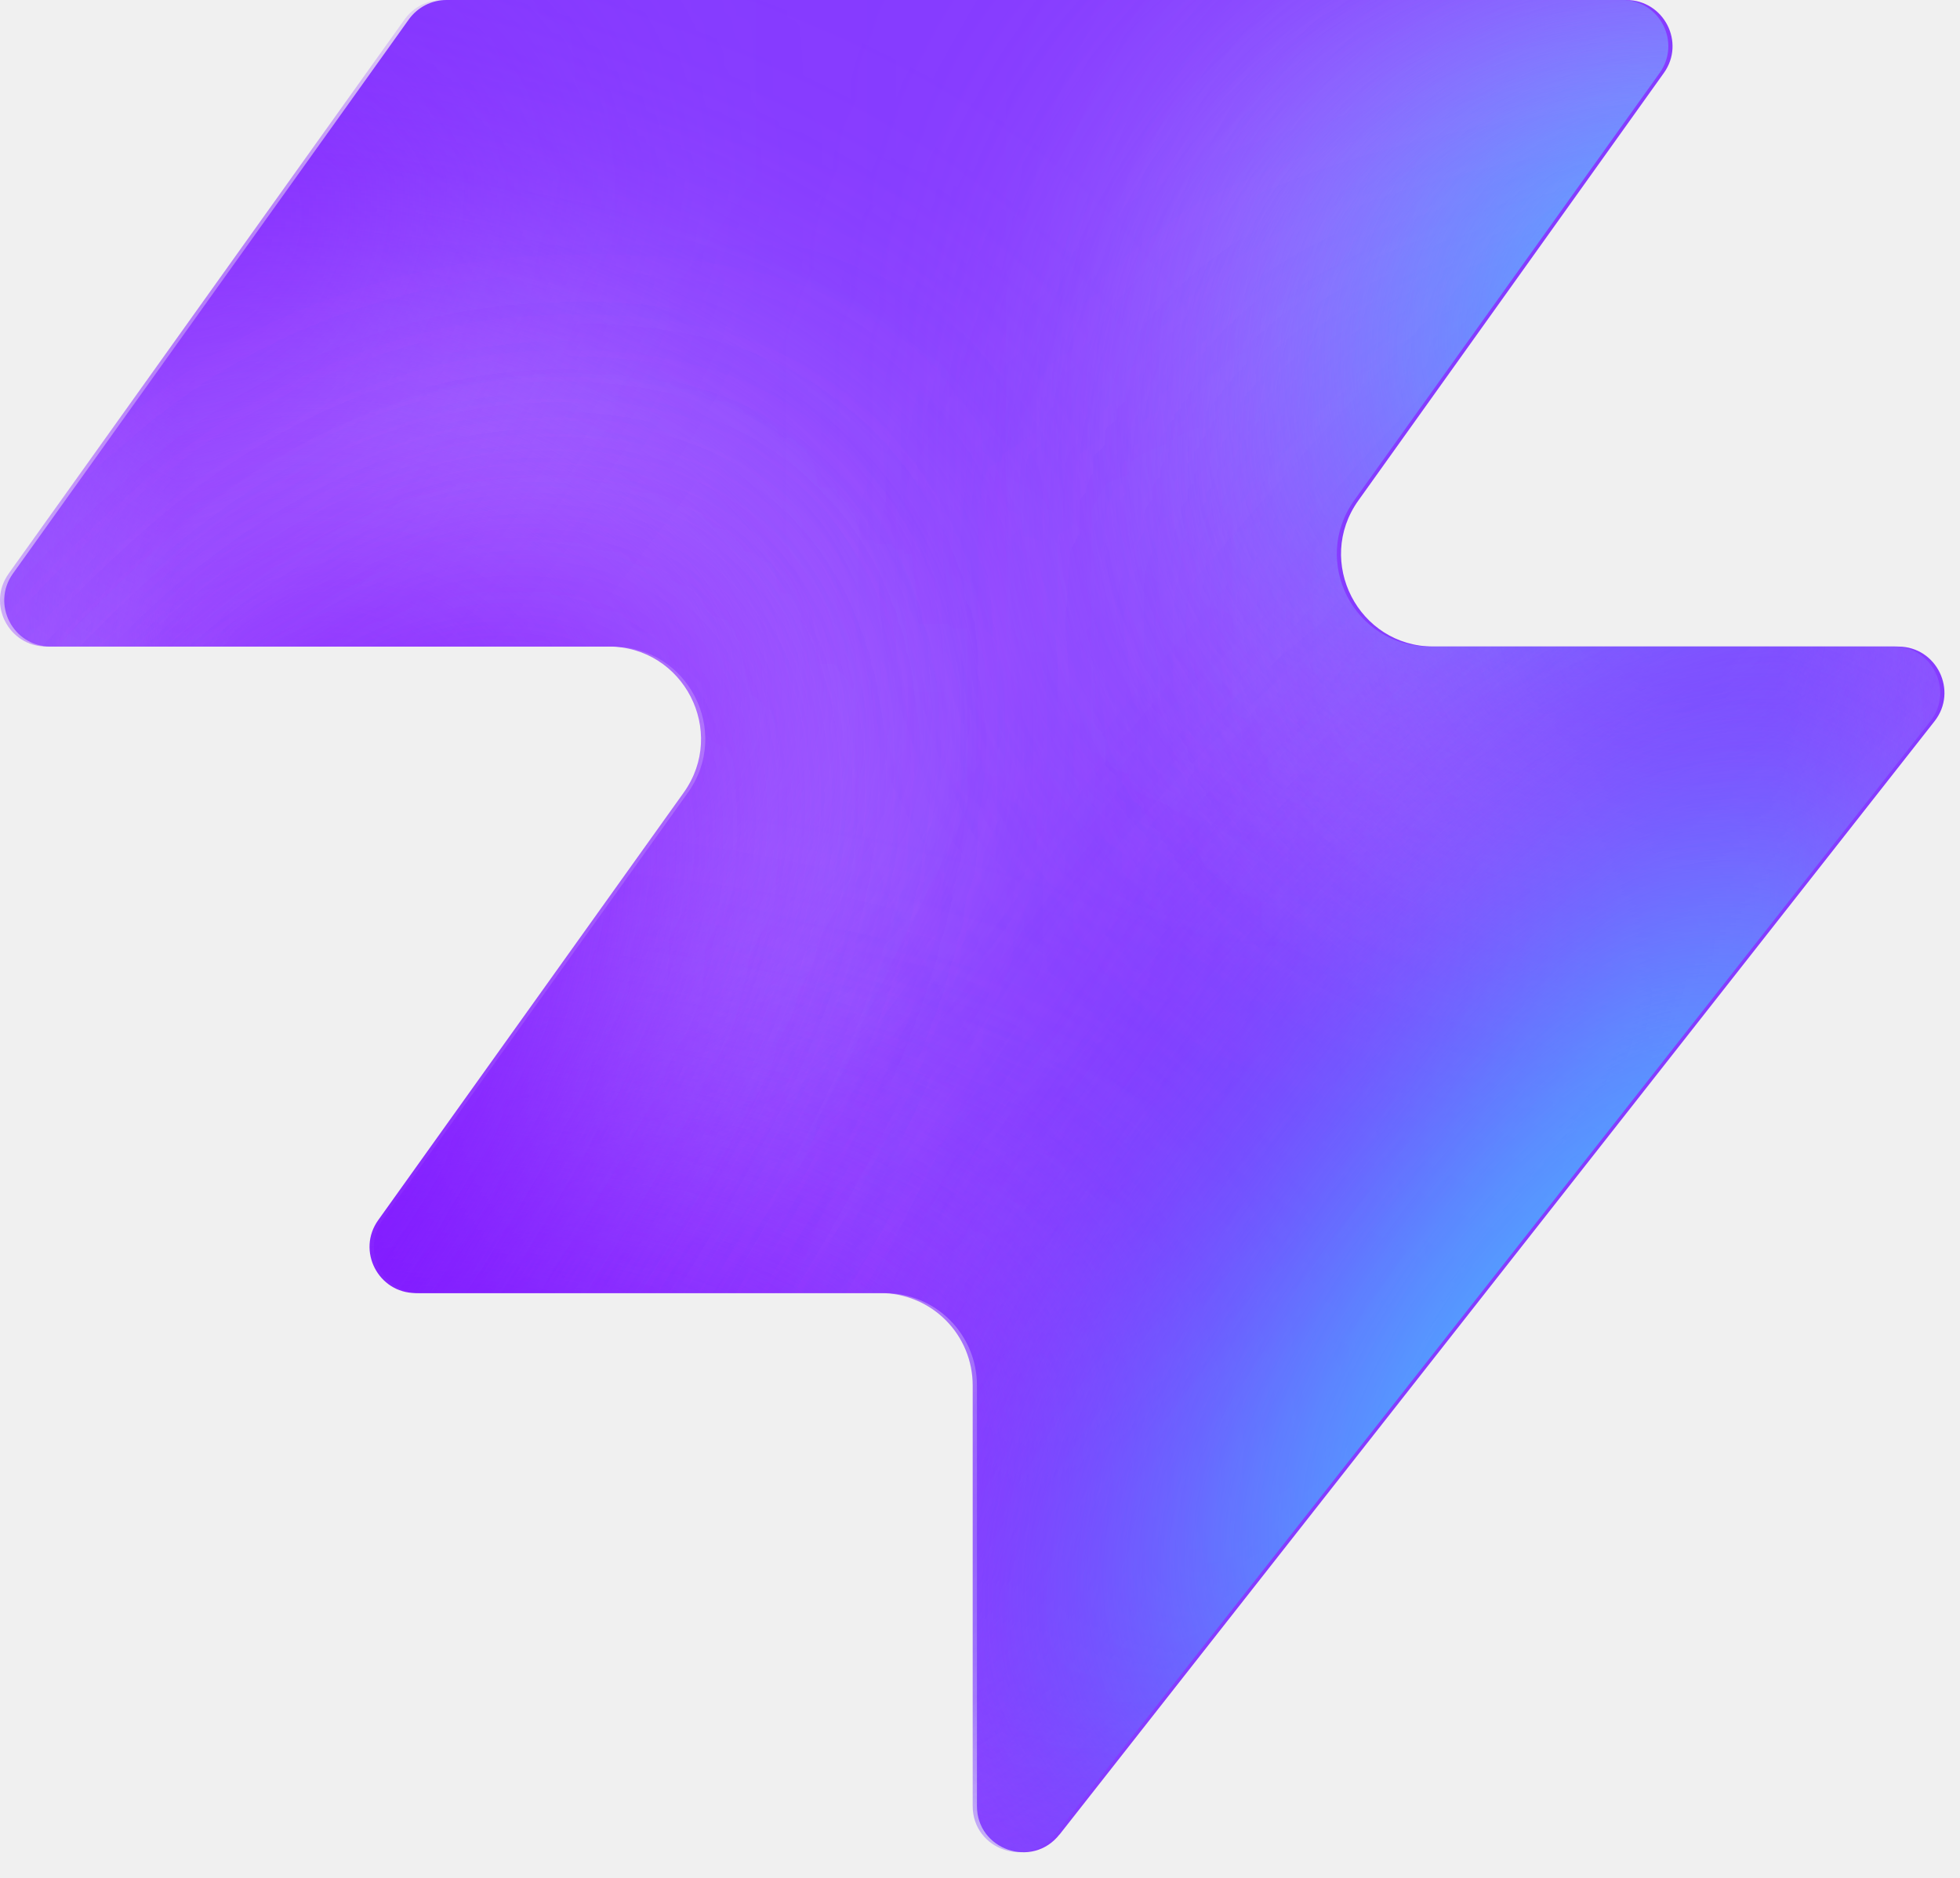
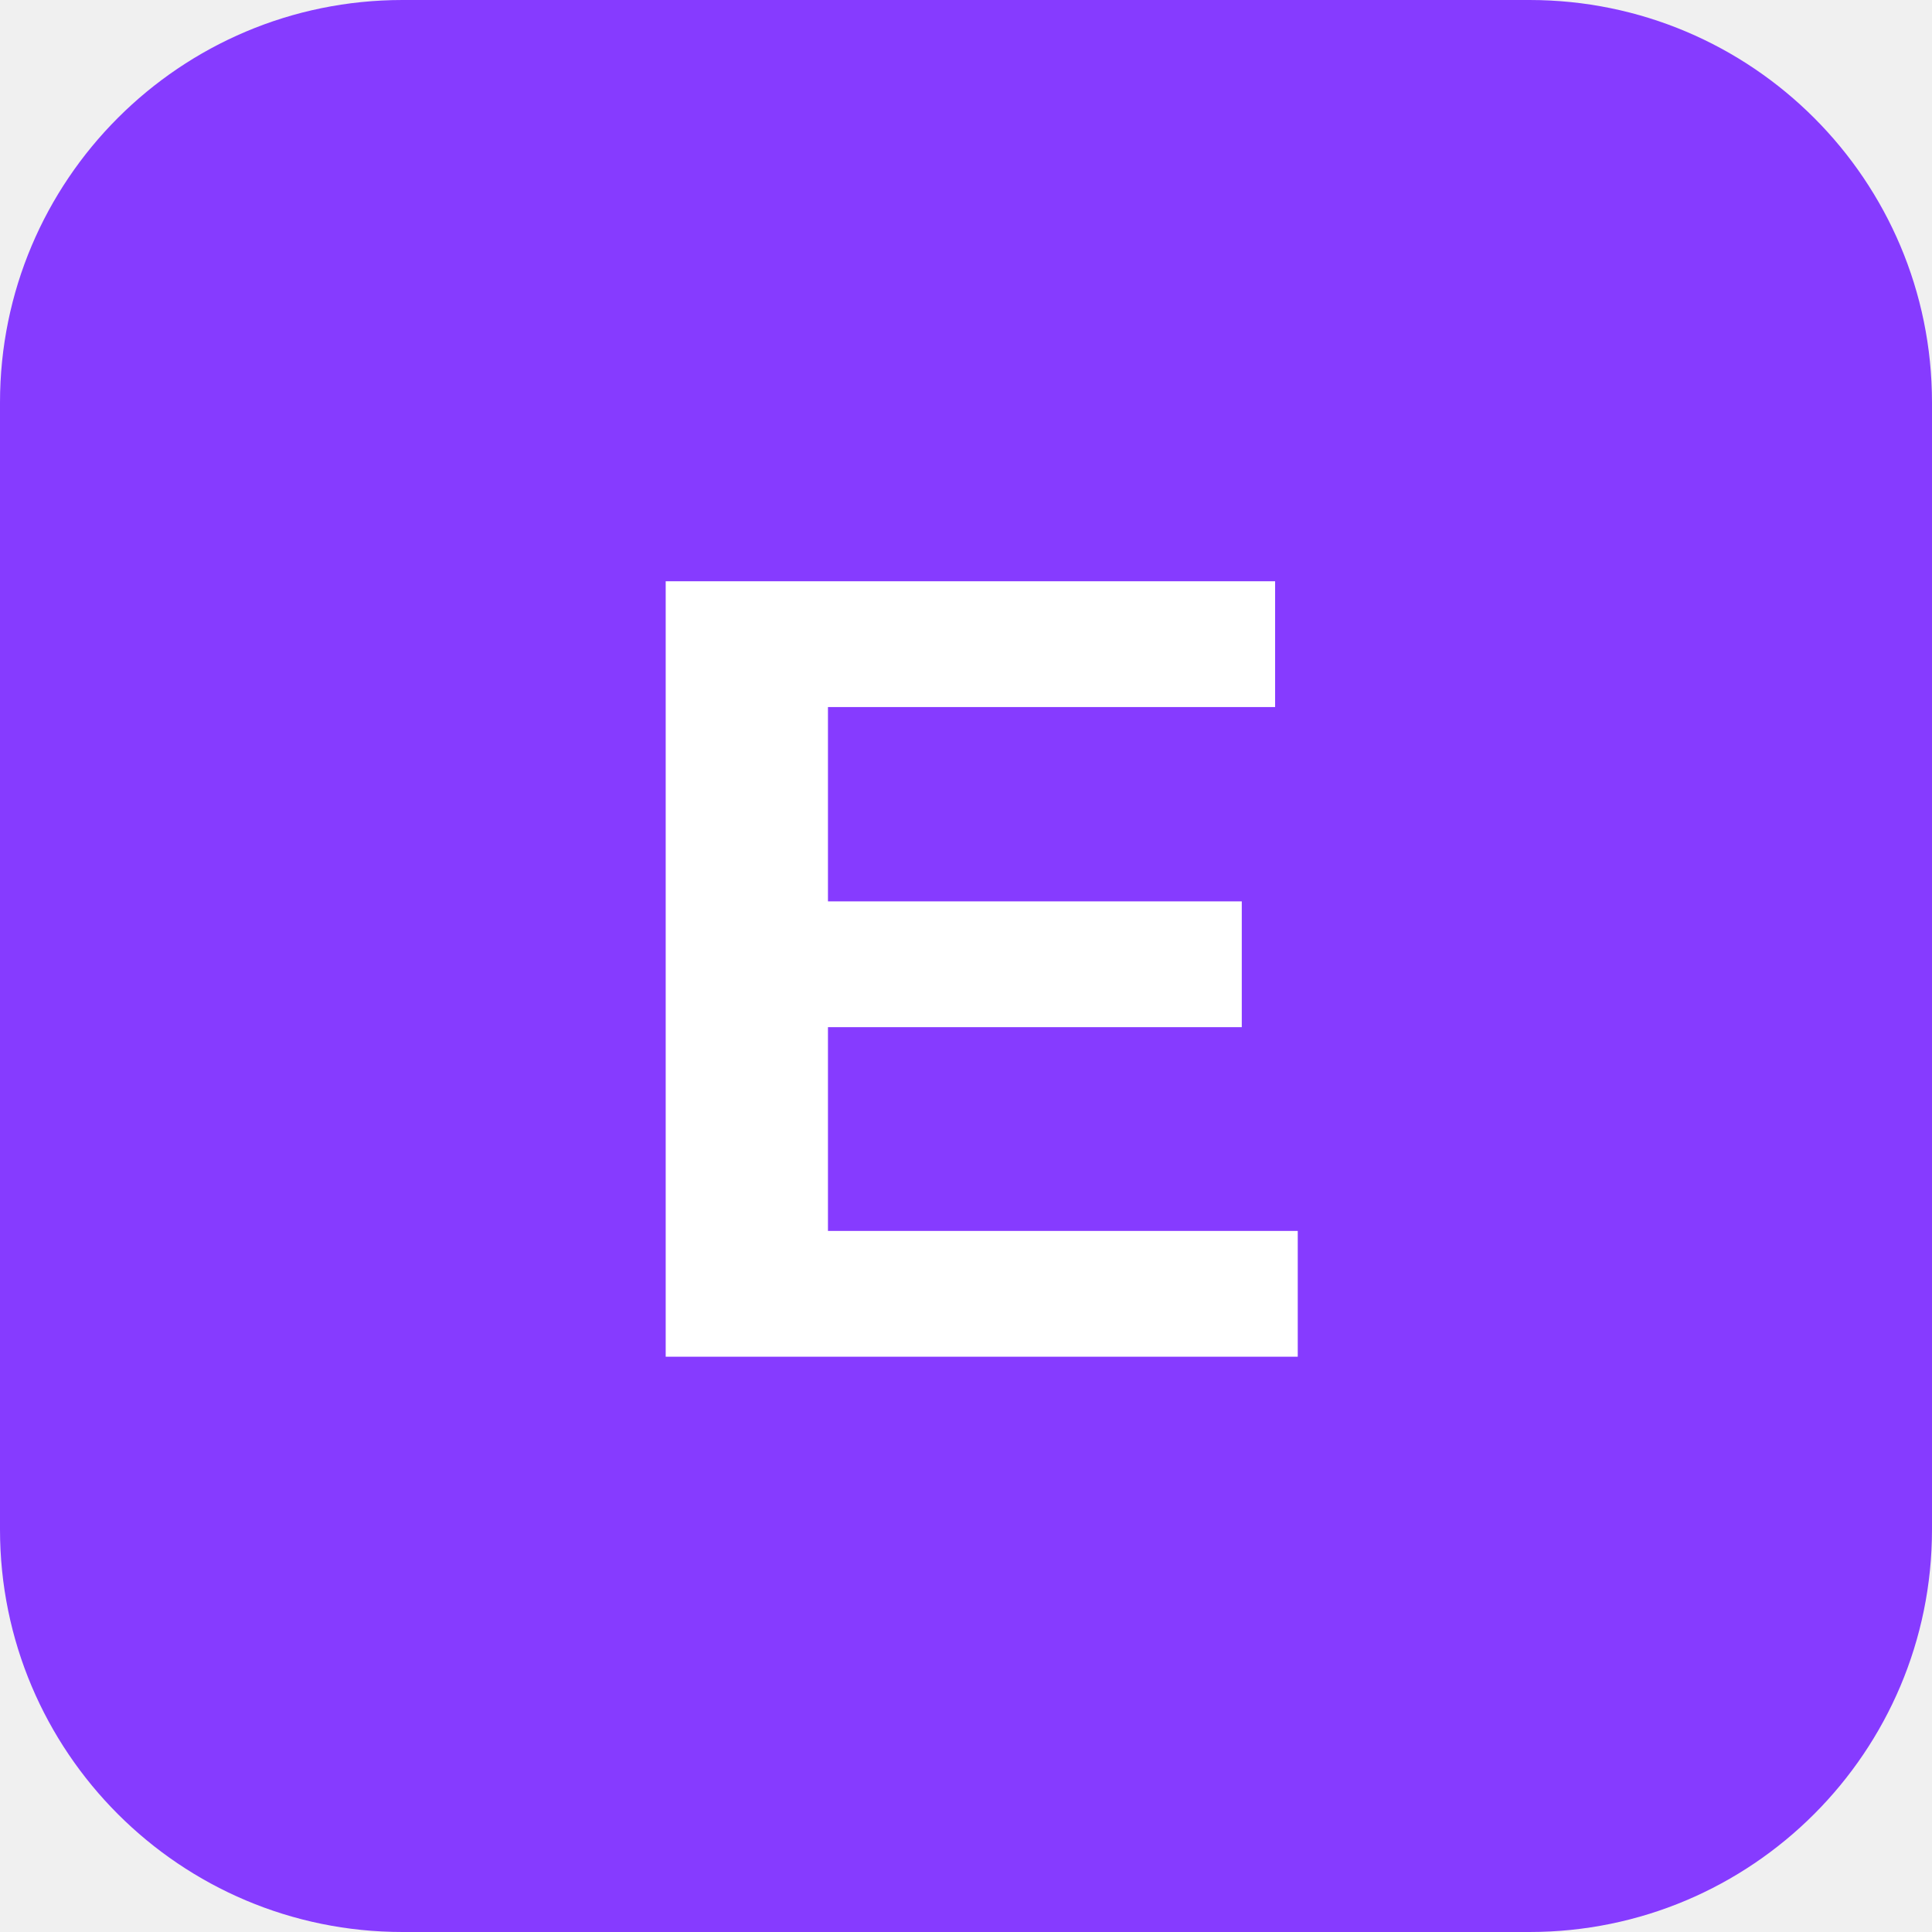
- <svg xmlns="http://www.w3.org/2000/svg" width="48" height="46" fill="none" viewBox="0 0 48 46">
-   <path fill="#863bff" d="M25.946 44.938c-.664.845-2.021.375-2.021-.698V33.937a2.26 2.26 0 0 0-2.262-2.262H10.287c-.92 0-1.456-1.04-.92-1.788l7.48-10.471c1.07-1.497 0-3.578-1.842-3.578H1.237c-.92 0-1.456-1.04-.92-1.788L10.013.474c.214-.297.556-.474.92-.474h28.894c.92 0 1.456 1.04.92 1.788l-7.48 10.471c-1.07 1.498 0 3.579 1.842 3.579h11.377c.943 0 1.473 1.088.89 1.83L25.947 44.94z" style="fill:#863bff;fill:color(display-p3 .525 .23 1);fill-opacity:1" />
-   <mask id="a" width="48" height="46" x="0" y="0" maskUnits="userSpaceOnUse" style="mask-type:alpha">
-     <path fill="#000" d="M25.842 44.938c-.664.844-2.021.375-2.021-.698V33.937a2.26 2.26 0 0 0-2.262-2.262H10.183c-.92 0-1.456-1.04-.92-1.788l7.48-10.471c1.07-1.498 0-3.579-1.842-3.579H1.133c-.92 0-1.456-1.04-.92-1.787L9.91.473c.214-.297.556-.474.92-.474h28.894c.92 0 1.456 1.04.92 1.788l-7.48 10.471c-1.07 1.498 0 3.578 1.842 3.578h11.377c.943 0 1.473 1.088.89 1.832L25.843 44.94z" style="fill:#000;fill-opacity:1" />
-   </mask>
-   <g mask="url(#a)">
-     <g filter="url(#b)">
-       <ellipse cx="5.508" cy="14.704" fill="#ede6ff" rx="5.508" ry="14.704" style="fill:#ede6ff;fill:color(display-p3 .927 .903 1);fill-opacity:1" transform="matrix(.00324 1 1 -.00324 -4.47 31.516)" />
-     </g>
-     <g filter="url(#c)">
-       <ellipse cx="10.399" cy="29.851" fill="#ede6ff" rx="10.399" ry="29.851" style="fill:#ede6ff;fill:color(display-p3 .927 .903 1);fill-opacity:1" transform="matrix(.00324 1 1 -.00324 -39.328 7.883)" />
-     </g>
-     <g filter="url(#d)">
-       <ellipse cx="5.508" cy="30.487" fill="#7e14ff" rx="5.508" ry="30.487" style="fill:#7e14ff;fill:color(display-p3 .492 .077 1);fill-opacity:1" transform="rotate(89.814 -25.913 -14.639)scale(1 -1)" />
-     </g>
-     <g filter="url(#e)">
-       <ellipse cx="5.508" cy="30.599" fill="#7e14ff" rx="5.508" ry="30.599" style="fill:#7e14ff;fill:color(display-p3 .492 .077 1);fill-opacity:1" transform="rotate(89.814 -32.644 -3.334)scale(1 -1)" />
-     </g>
-     <g filter="url(#f)">
-       <ellipse cx="5.508" cy="30.599" fill="#7e14ff" rx="5.508" ry="30.599" style="fill:#7e14ff;fill:color(display-p3 .492 .077 1);fill-opacity:1" transform="matrix(.00324 1 1 -.00324 -34.34 30.47)" />
-     </g>
-     <g filter="url(#g)">
-       <ellipse cx="14.072" cy="22.078" fill="#ede6ff" rx="14.072" ry="22.078" style="fill:#ede6ff;fill:color(display-p3 .927 .903 1);fill-opacity:1" transform="rotate(93.35 24.506 48.493)scale(-1 1)" />
-     </g>
-     <g filter="url(#h)">
-       <ellipse cx="3.47" cy="21.501" fill="#7e14ff" rx="3.47" ry="21.501" style="fill:#7e14ff;fill:color(display-p3 .492 .077 1);fill-opacity:1" transform="rotate(89.009 28.708 47.59)scale(-1 1)" />
-     </g>
-     <g filter="url(#i)">
-       <ellipse cx="3.47" cy="21.501" fill="#7e14ff" rx="3.47" ry="21.501" style="fill:#7e14ff;fill:color(display-p3 .492 .077 1);fill-opacity:1" transform="rotate(89.009 28.708 47.59)scale(-1 1)" />
-     </g>
-     <g filter="url(#j)">
-       <ellipse cx=".387" cy="8.972" fill="#7e14ff" rx="4.407" ry="29.108" style="fill:#7e14ff;fill:color(display-p3 .492 .077 1);fill-opacity:1" transform="rotate(39.51 .387 8.972)" />
-     </g>
-     <g filter="url(#k)">
-       <ellipse cx="47.523" cy="-6.092" fill="#7e14ff" rx="4.407" ry="29.108" style="fill:#7e14ff;fill:color(display-p3 .492 .077 1);fill-opacity:1" transform="rotate(37.892 47.523 -6.092)" />
-     </g>
-     <g filter="url(#l)">
-       <ellipse cx="41.412" cy="6.333" fill="#47bfff" rx="5.971" ry="9.665" style="fill:#47bfff;fill:color(display-p3 .28 .748 1);fill-opacity:1" transform="rotate(37.892 41.412 6.333)" />
-     </g>
-     <g filter="url(#m)">
-       <ellipse cx="-1.879" cy="38.332" fill="#7e14ff" rx="4.407" ry="29.108" style="fill:#7e14ff;fill:color(display-p3 .492 .077 1);fill-opacity:1" transform="rotate(37.892 -1.88 38.332)" />
-     </g>
-     <g filter="url(#n)">
-       <ellipse cx="-1.879" cy="38.332" fill="#7e14ff" rx="4.407" ry="29.108" style="fill:#7e14ff;fill:color(display-p3 .492 .077 1);fill-opacity:1" transform="rotate(37.892 -1.88 38.332)" />
-     </g>
-     <g filter="url(#o)">
-       <ellipse cx="35.651" cy="29.907" fill="#7e14ff" rx="4.407" ry="29.108" style="fill:#7e14ff;fill:color(display-p3 .492 .077 1);fill-opacity:1" transform="rotate(37.892 35.651 29.907)" />
-     </g>
-     <g filter="url(#p)">
-       <ellipse cx="38.418" cy="32.4" fill="#47bfff" rx="5.971" ry="15.297" style="fill:#47bfff;fill:color(display-p3 .28 .748 1);fill-opacity:1" transform="rotate(37.892 38.418 32.4)" />
-     </g>
-   </g>
-   <defs>
-     <filter id="b" width="60.045" height="41.654" x="-19.77" y="16.149" color-interpolation-filters="sRGB" filterUnits="userSpaceOnUse">
-       <feFlood flood-opacity="0" result="BackgroundImageFix" />
-       <feBlend in="SourceGraphic" in2="BackgroundImageFix" result="shape" />
-       <feGaussianBlur result="effect1_foregroundBlur_2002_17158" stdDeviation="7.659" />
-     </filter>
-     <filter id="c" width="90.34" height="51.437" x="-54.613" y="-7.533" color-interpolation-filters="sRGB" filterUnits="userSpaceOnUse">
-       <feFlood flood-opacity="0" result="BackgroundImageFix" />
-       <feBlend in="SourceGraphic" in2="BackgroundImageFix" result="shape" />
-       <feGaussianBlur result="effect1_foregroundBlur_2002_17158" stdDeviation="7.659" />
-     </filter>
-     <filter id="d" width="79.355" height="29.4" x="-49.64" y="2.03" color-interpolation-filters="sRGB" filterUnits="userSpaceOnUse">
-       <feFlood flood-opacity="0" result="BackgroundImageFix" />
-       <feBlend in="SourceGraphic" in2="BackgroundImageFix" result="shape" />
-       <feGaussianBlur result="effect1_foregroundBlur_2002_17158" stdDeviation="4.596" />
-     </filter>
-     <filter id="e" width="79.579" height="29.4" x="-45.045" y="20.029" color-interpolation-filters="sRGB" filterUnits="userSpaceOnUse">
-       <feFlood flood-opacity="0" result="BackgroundImageFix" />
-       <feBlend in="SourceGraphic" in2="BackgroundImageFix" result="shape" />
-       <feGaussianBlur result="effect1_foregroundBlur_2002_17158" stdDeviation="4.596" />
-     </filter>
-     <filter id="f" width="79.579" height="29.4" x="-43.513" y="21.178" color-interpolation-filters="sRGB" filterUnits="userSpaceOnUse">
-       <feFlood flood-opacity="0" result="BackgroundImageFix" />
-       <feBlend in="SourceGraphic" in2="BackgroundImageFix" result="shape" />
-       <feGaussianBlur result="effect1_foregroundBlur_2002_17158" stdDeviation="4.596" />
-     </filter>
-     <filter id="g" width="74.749" height="58.852" x="15.756" y="-17.901" color-interpolation-filters="sRGB" filterUnits="userSpaceOnUse">
-       <feFlood flood-opacity="0" result="BackgroundImageFix" />
-       <feBlend in="SourceGraphic" in2="BackgroundImageFix" result="shape" />
-       <feGaussianBlur result="effect1_foregroundBlur_2002_17158" stdDeviation="7.659" />
-     </filter>
-     <filter id="h" width="61.377" height="25.362" x="23.548" y="2.284" color-interpolation-filters="sRGB" filterUnits="userSpaceOnUse">
-       <feFlood flood-opacity="0" result="BackgroundImageFix" />
-       <feBlend in="SourceGraphic" in2="BackgroundImageFix" result="shape" />
-       <feGaussianBlur result="effect1_foregroundBlur_2002_17158" stdDeviation="4.596" />
-     </filter>
-     <filter id="i" width="61.377" height="25.362" x="23.548" y="2.284" color-interpolation-filters="sRGB" filterUnits="userSpaceOnUse">
-       <feFlood flood-opacity="0" result="BackgroundImageFix" />
-       <feBlend in="SourceGraphic" in2="BackgroundImageFix" result="shape" />
-       <feGaussianBlur result="effect1_foregroundBlur_2002_17158" stdDeviation="4.596" />
-     </filter>
-     <filter id="j" width="56.045" height="63.649" x="-27.636" y="-22.853" color-interpolation-filters="sRGB" filterUnits="userSpaceOnUse">
-       <feFlood flood-opacity="0" result="BackgroundImageFix" />
-       <feBlend in="SourceGraphic" in2="BackgroundImageFix" result="shape" />
-       <feGaussianBlur result="effect1_foregroundBlur_2002_17158" stdDeviation="4.596" />
-     </filter>
-     <filter id="k" width="54.814" height="64.646" x="20.116" y="-38.415" color-interpolation-filters="sRGB" filterUnits="userSpaceOnUse">
-       <feFlood flood-opacity="0" result="BackgroundImageFix" />
-       <feBlend in="SourceGraphic" in2="BackgroundImageFix" result="shape" />
-       <feGaussianBlur result="effect1_foregroundBlur_2002_17158" stdDeviation="4.596" />
-     </filter>
-     <filter id="l" width="33.541" height="35.313" x="24.641" y="-11.323" color-interpolation-filters="sRGB" filterUnits="userSpaceOnUse">
-       <feFlood flood-opacity="0" result="BackgroundImageFix" />
-       <feBlend in="SourceGraphic" in2="BackgroundImageFix" result="shape" />
-       <feGaussianBlur result="effect1_foregroundBlur_2002_17158" stdDeviation="4.596" />
-     </filter>
-     <filter id="m" width="54.814" height="64.646" x="-29.286" y="6.009" color-interpolation-filters="sRGB" filterUnits="userSpaceOnUse">
-       <feFlood flood-opacity="0" result="BackgroundImageFix" />
-       <feBlend in="SourceGraphic" in2="BackgroundImageFix" result="shape" />
-       <feGaussianBlur result="effect1_foregroundBlur_2002_17158" stdDeviation="4.596" />
-     </filter>
-     <filter id="n" width="54.814" height="64.646" x="-29.286" y="6.009" color-interpolation-filters="sRGB" filterUnits="userSpaceOnUse">
-       <feFlood flood-opacity="0" result="BackgroundImageFix" />
-       <feBlend in="SourceGraphic" in2="BackgroundImageFix" result="shape" />
-       <feGaussianBlur result="effect1_foregroundBlur_2002_17158" stdDeviation="4.596" />
-     </filter>
-     <filter id="o" width="54.814" height="64.646" x="8.244" y="-2.416" color-interpolation-filters="sRGB" filterUnits="userSpaceOnUse">
-       <feFlood flood-opacity="0" result="BackgroundImageFix" />
-       <feBlend in="SourceGraphic" in2="BackgroundImageFix" result="shape" />
-       <feGaussianBlur result="effect1_foregroundBlur_2002_17158" stdDeviation="4.596" />
-     </filter>
-     <filter id="p" width="39.409" height="43.623" x="18.713" y="10.588" color-interpolation-filters="sRGB" filterUnits="userSpaceOnUse">
-       <feFlood flood-opacity="0" result="BackgroundImageFix" />
-       <feBlend in="SourceGraphic" in2="BackgroundImageFix" result="shape" />
-       <feGaussianBlur result="effect1_foregroundBlur_2002_17158" stdDeviation="4.596" />
-     </filter>
-   </defs>
+ <svg xmlns="http://www.w3.org/2000/svg" width="48" height="48" viewBox="0 0 48 48">
+   <rect width="48" height="48" rx="10" fill="#863bff" />
+   <text x="50%" y="50%" dominant-baseline="central" text-anchor="middle" font-family="Arial, Helvetica, sans-serif" font-size="28" font-weight="800" fill="#ffffff">E</text>
</svg>
